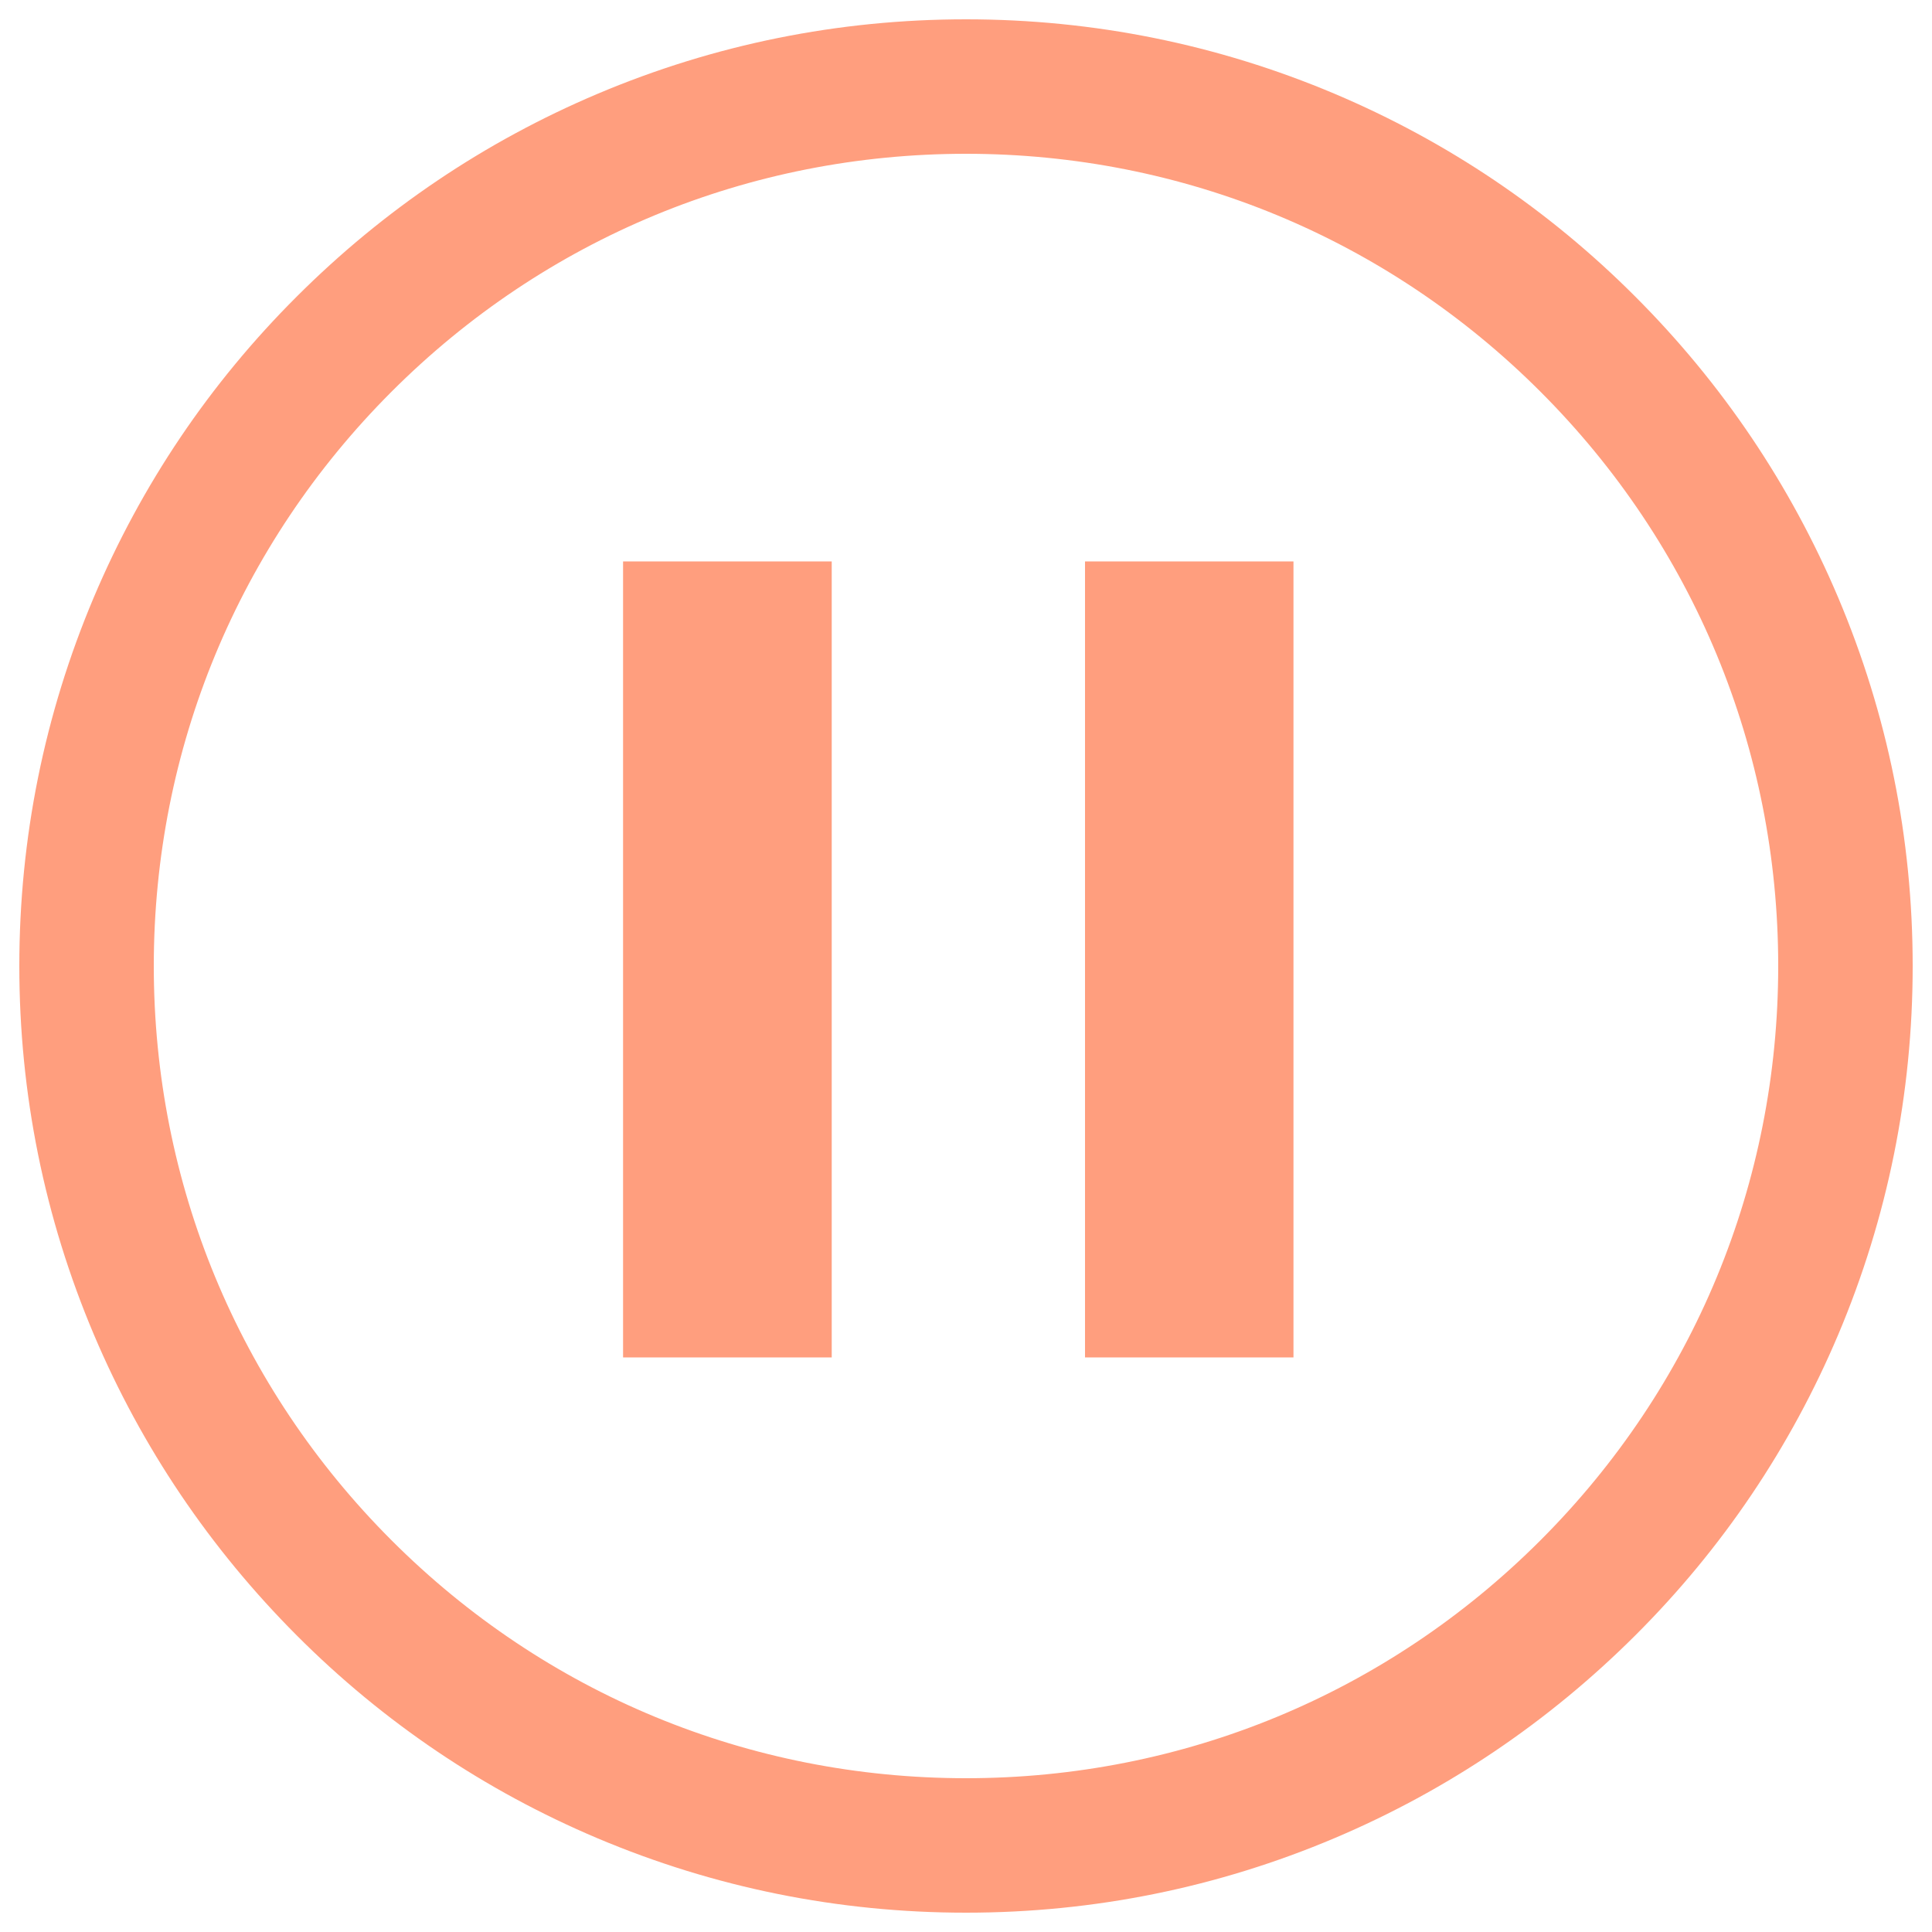
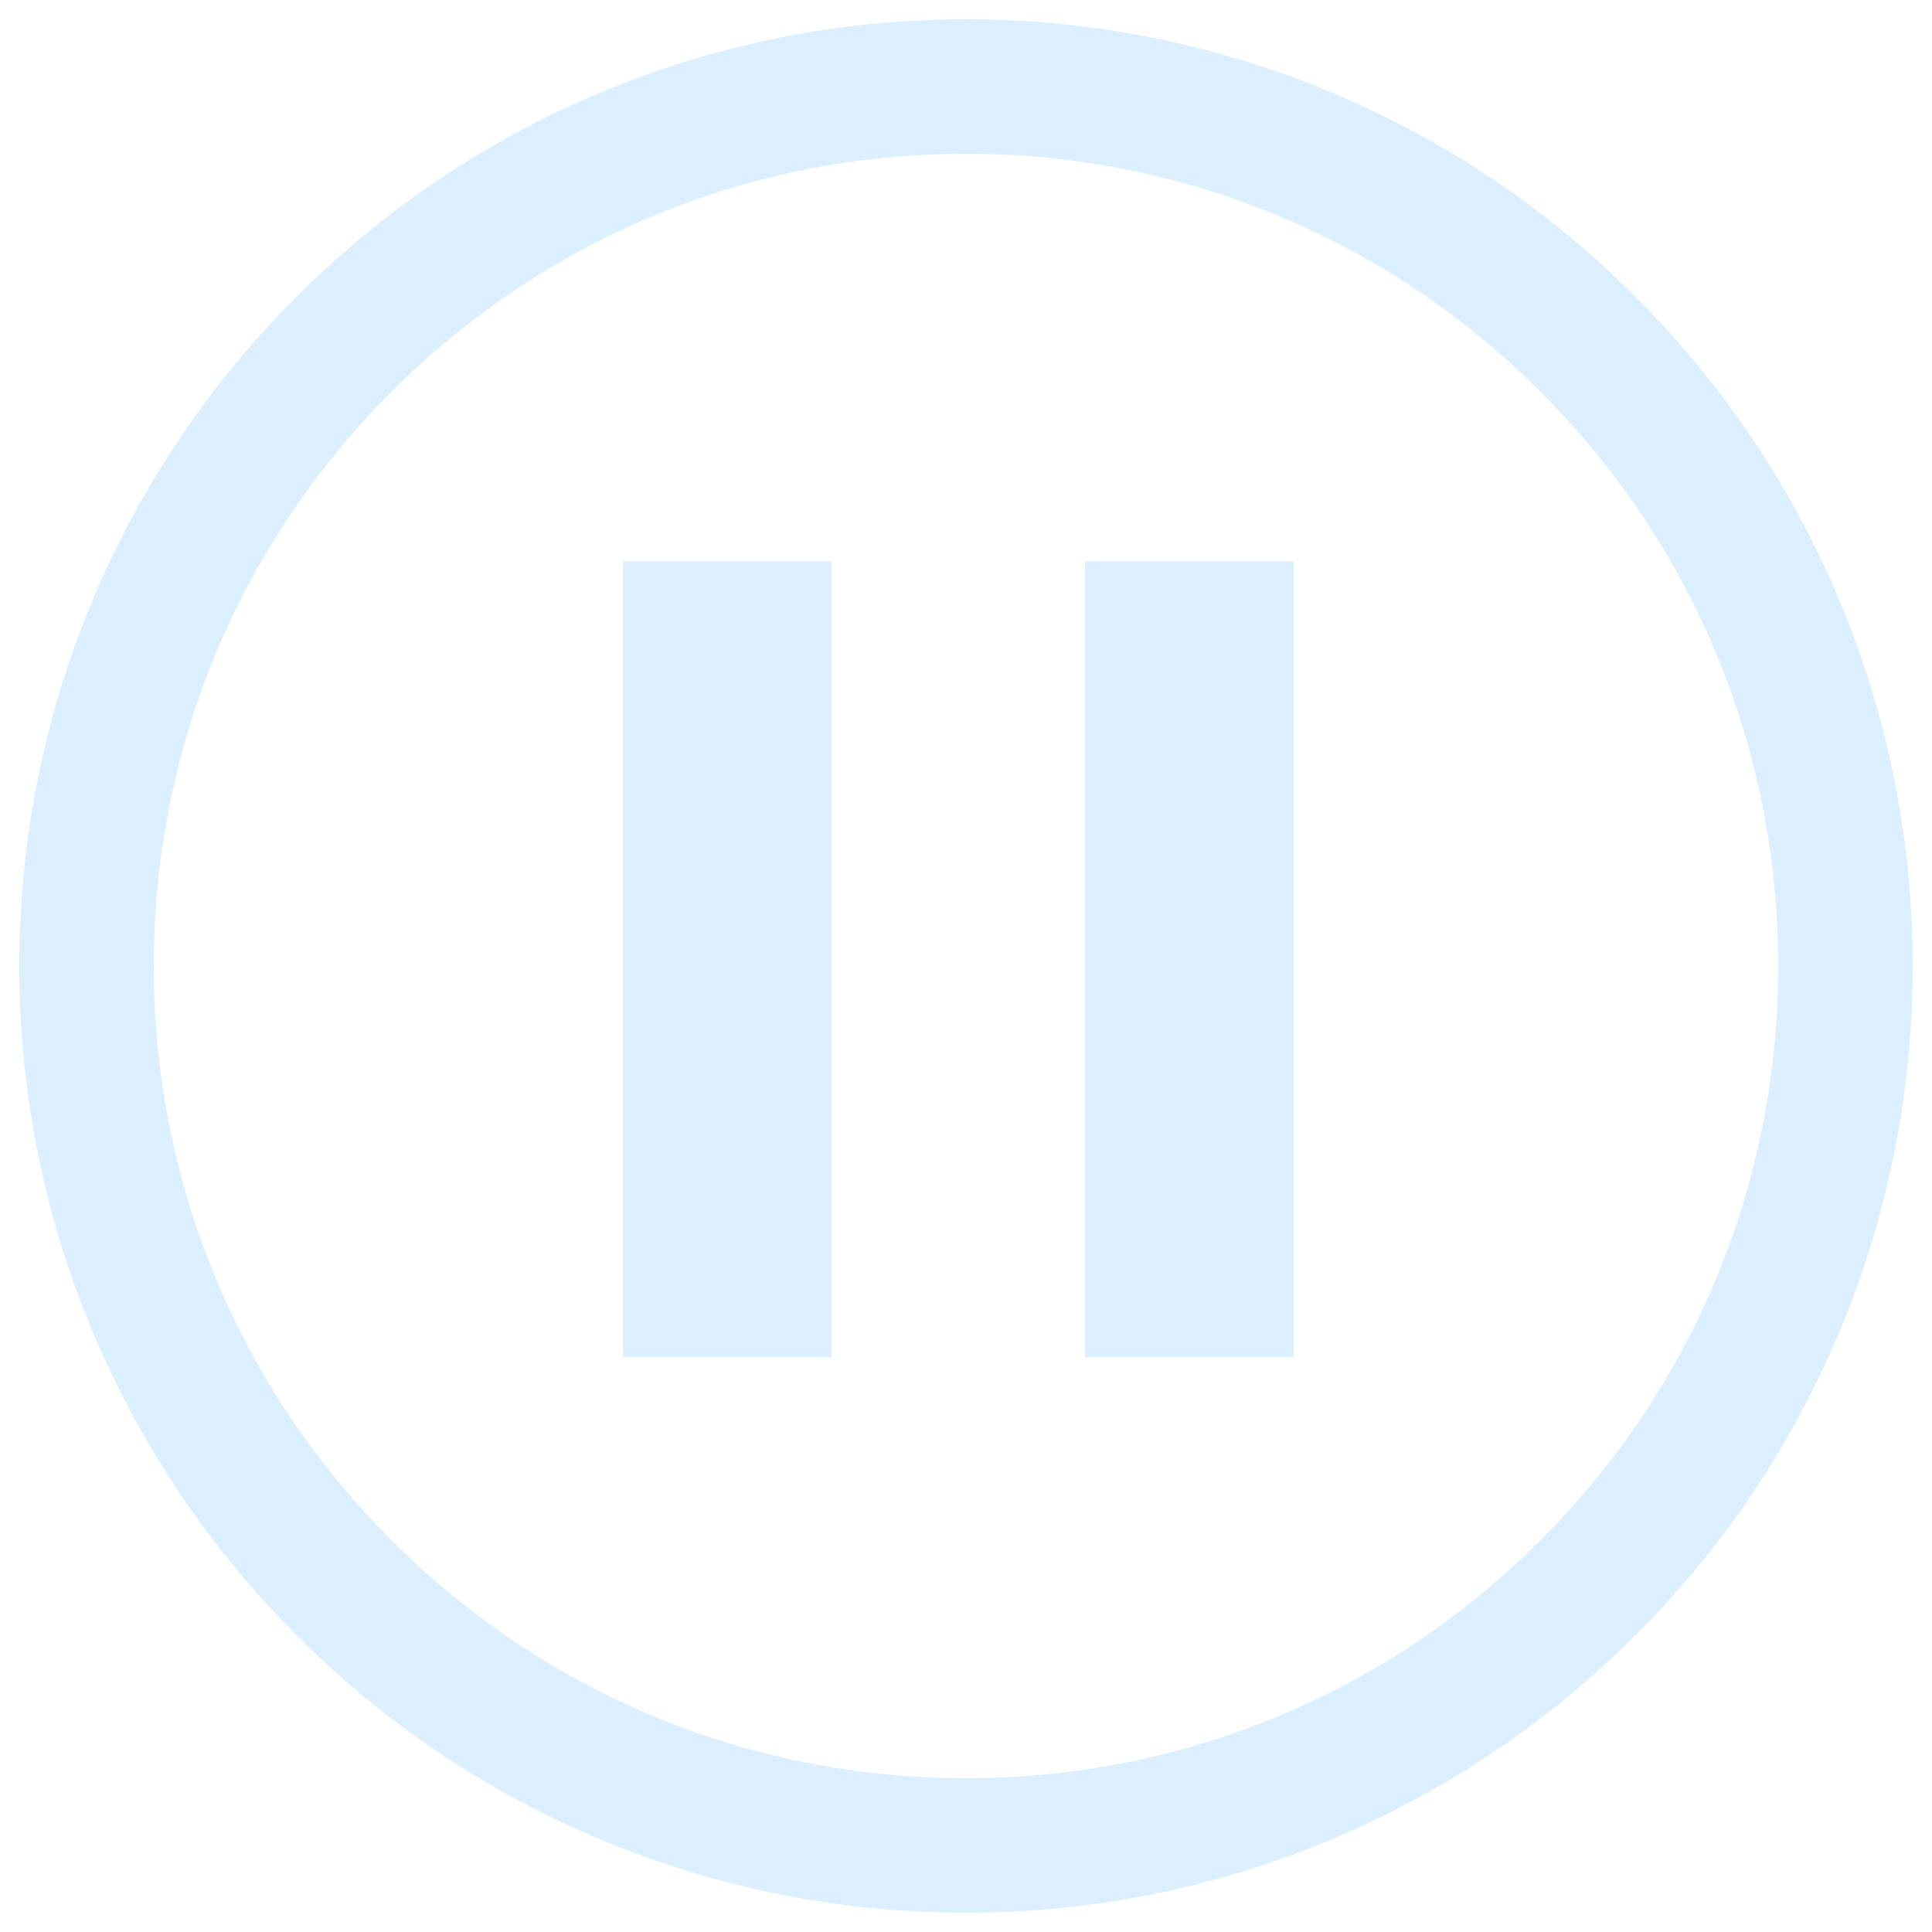
- <svg xmlns="http://www.w3.org/2000/svg" version="1.1" x="0px" y="0px" viewBox="0 0 1000 1000" enable-background="new 0 0 1000 1000" xml:space="preserve" fill="#ff9e7e">
+ <svg xmlns="http://www.w3.org/2000/svg" version="1.1" x="0px" y="0px" viewBox="0 0 1000 1000" enable-background="new 0 0 1000 1000" xml:space="preserve" fill="#dbefff">
  <g>
    <path d="M500,990c-66.1,0-130.3-13-190.7-38.5c-58.4-24.7-110.8-60-155.7-105s-80.3-97.4-105-155.7C23,630.3,10,566.1,10,500c0-66.1,13-130.3,38.5-190.7c24.7-58.4,60-110.8,105-155.7c45-45,97.4-80.3,155.7-105C369.7,23,433.9,10,500,10c66.1,0,130.3,13,190.7,38.5c58.4,24.7,110.8,60,155.7,105c45,45,80.3,97.4,105,155.7C977,369.7,990,433.9,990,500c0,66.1-13,130.3-38.5,190.7c-24.7,58.4-60,110.8-105,155.7s-97.4,80.3-155.7,105C630.3,977,566.1,990,500,990z M500,79.6c-112.3,0-217.9,43.7-297.3,123.1C123.3,282.1,79.6,387.7,79.6,500s43.7,217.9,123.1,297.3c79.4,79.4,185,123.1,297.3,123.1c112.3,0,217.9-43.7,297.3-123.1c79.4-79.4,123.1-185,123.1-297.3s-43.7-217.9-123.1-297.3C717.9,123.3,612.3,79.6,500,79.6z" />
    <path d="M322.5,290.6h108v412h-108V290.6z" />
    <path d="M561.6,290.6h107.9v412H561.6V290.6z" />
  </g>
</svg>
